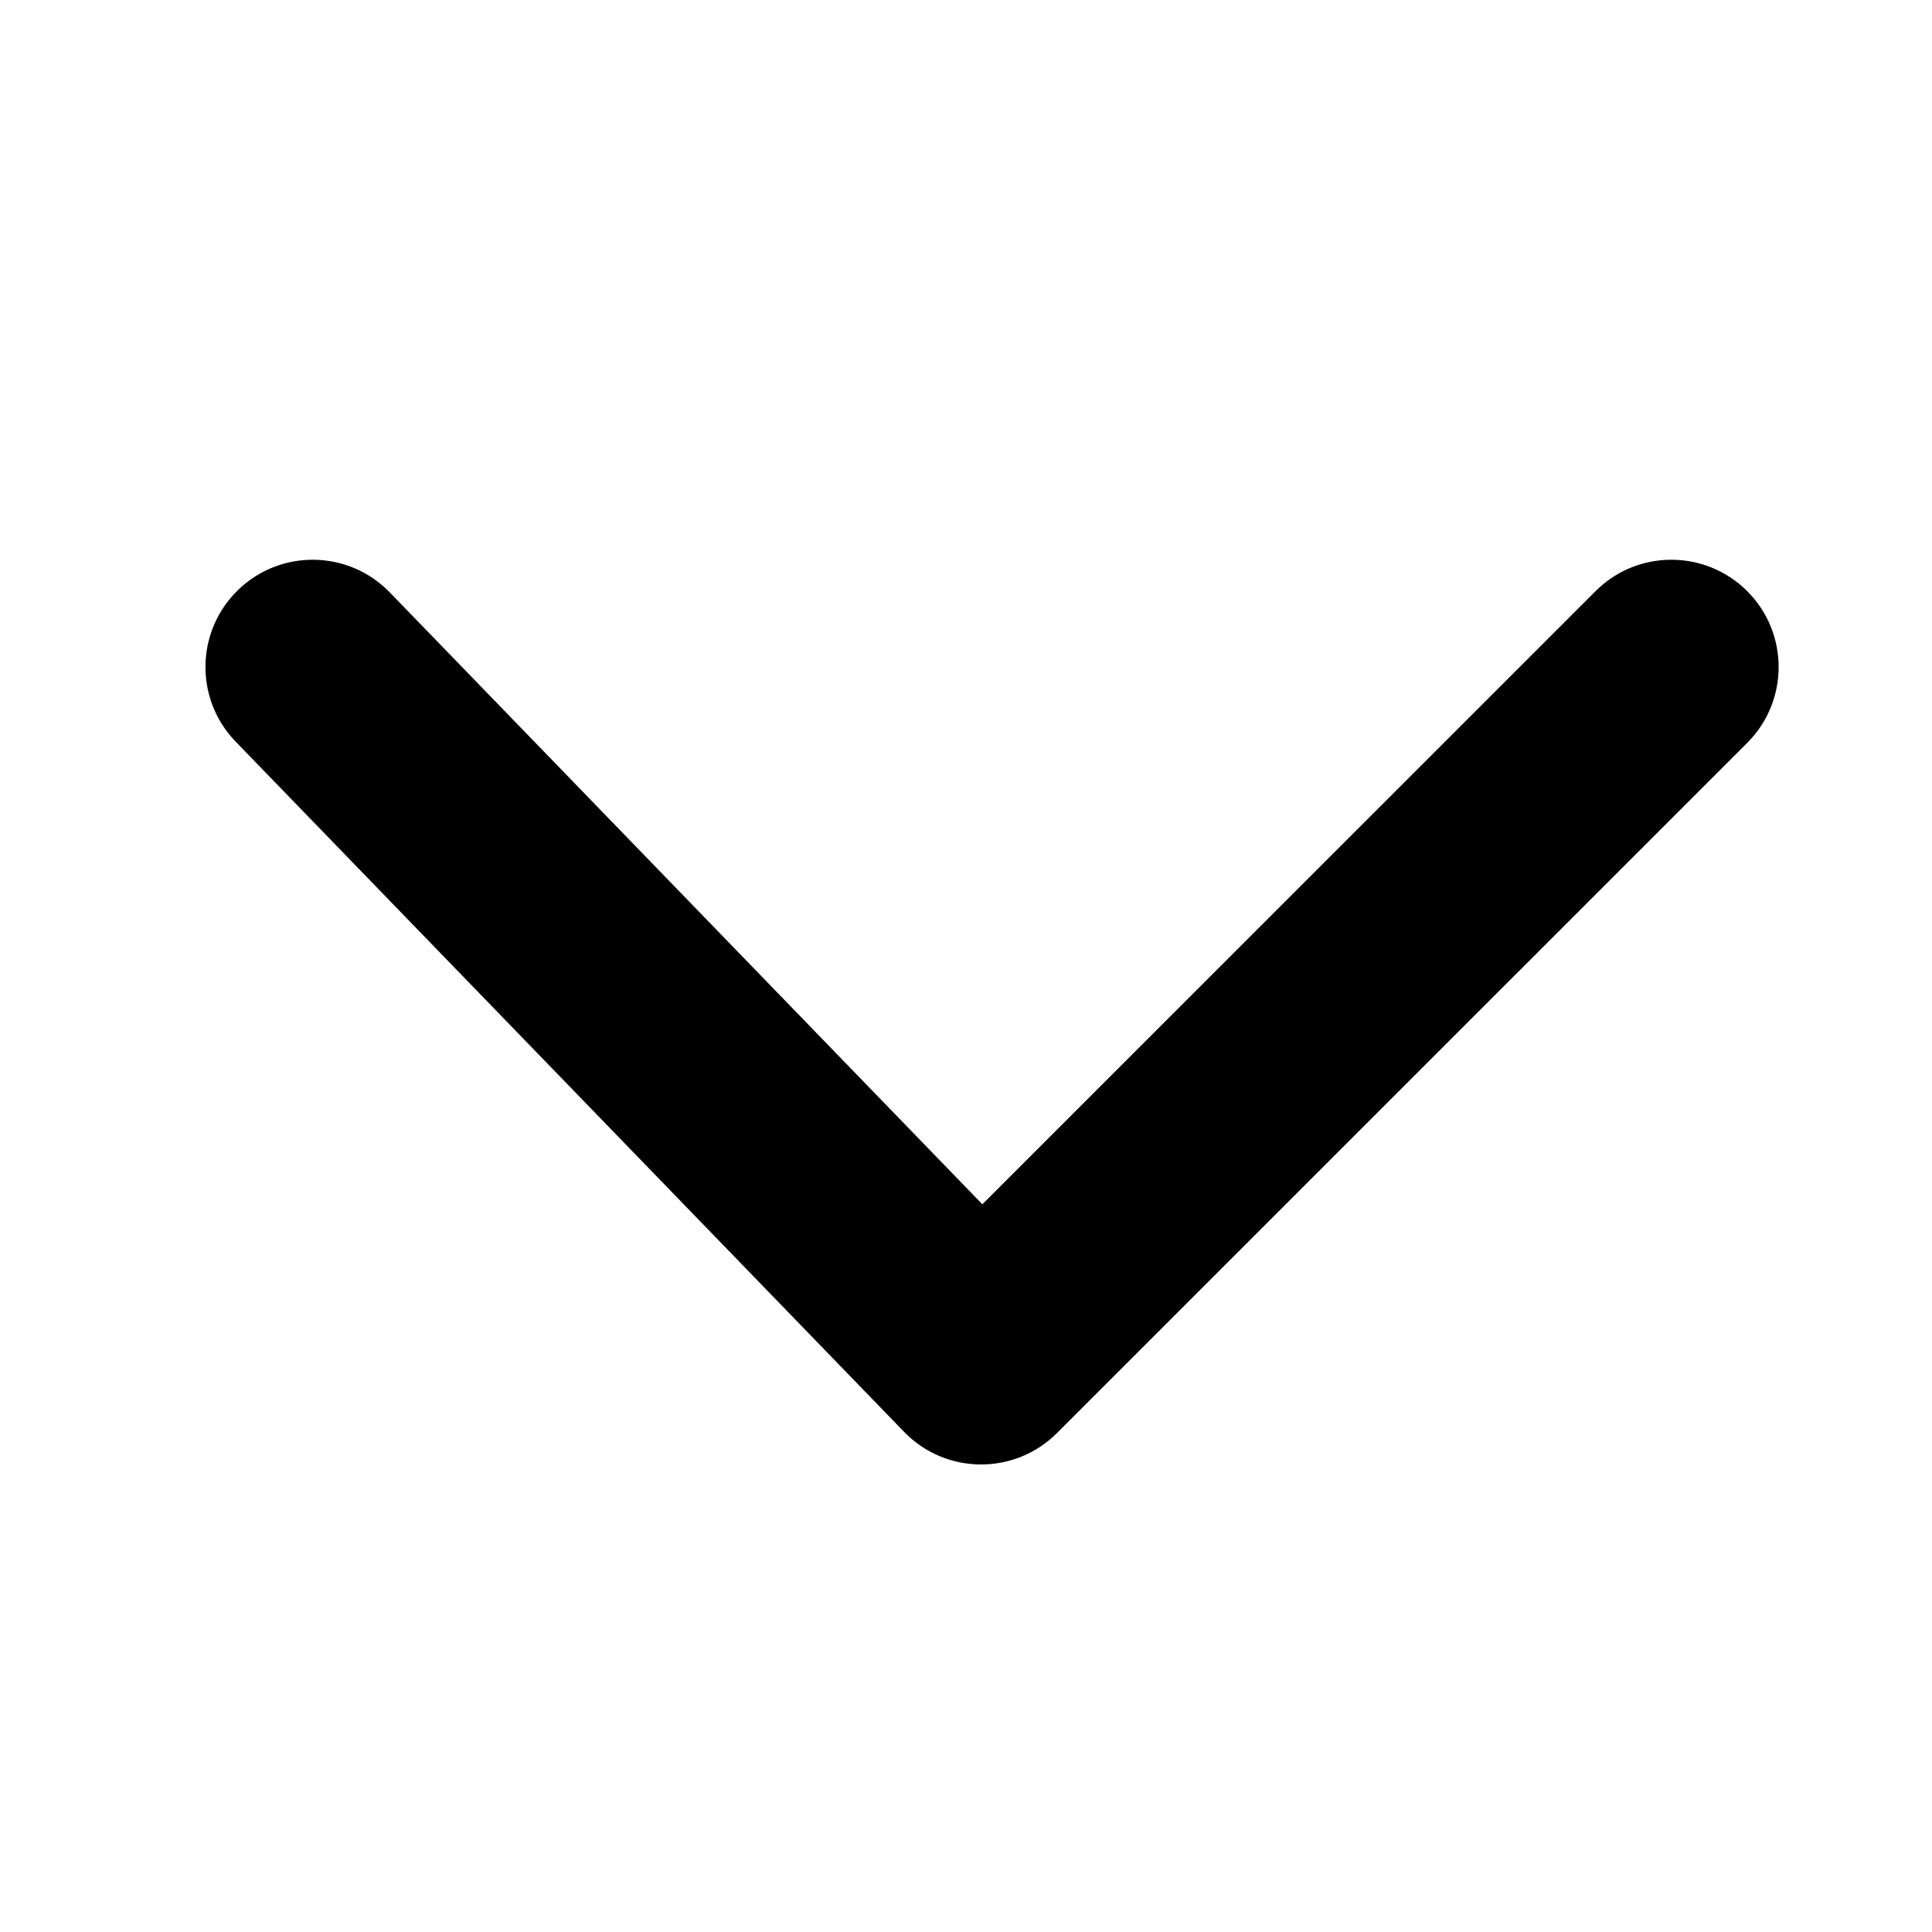
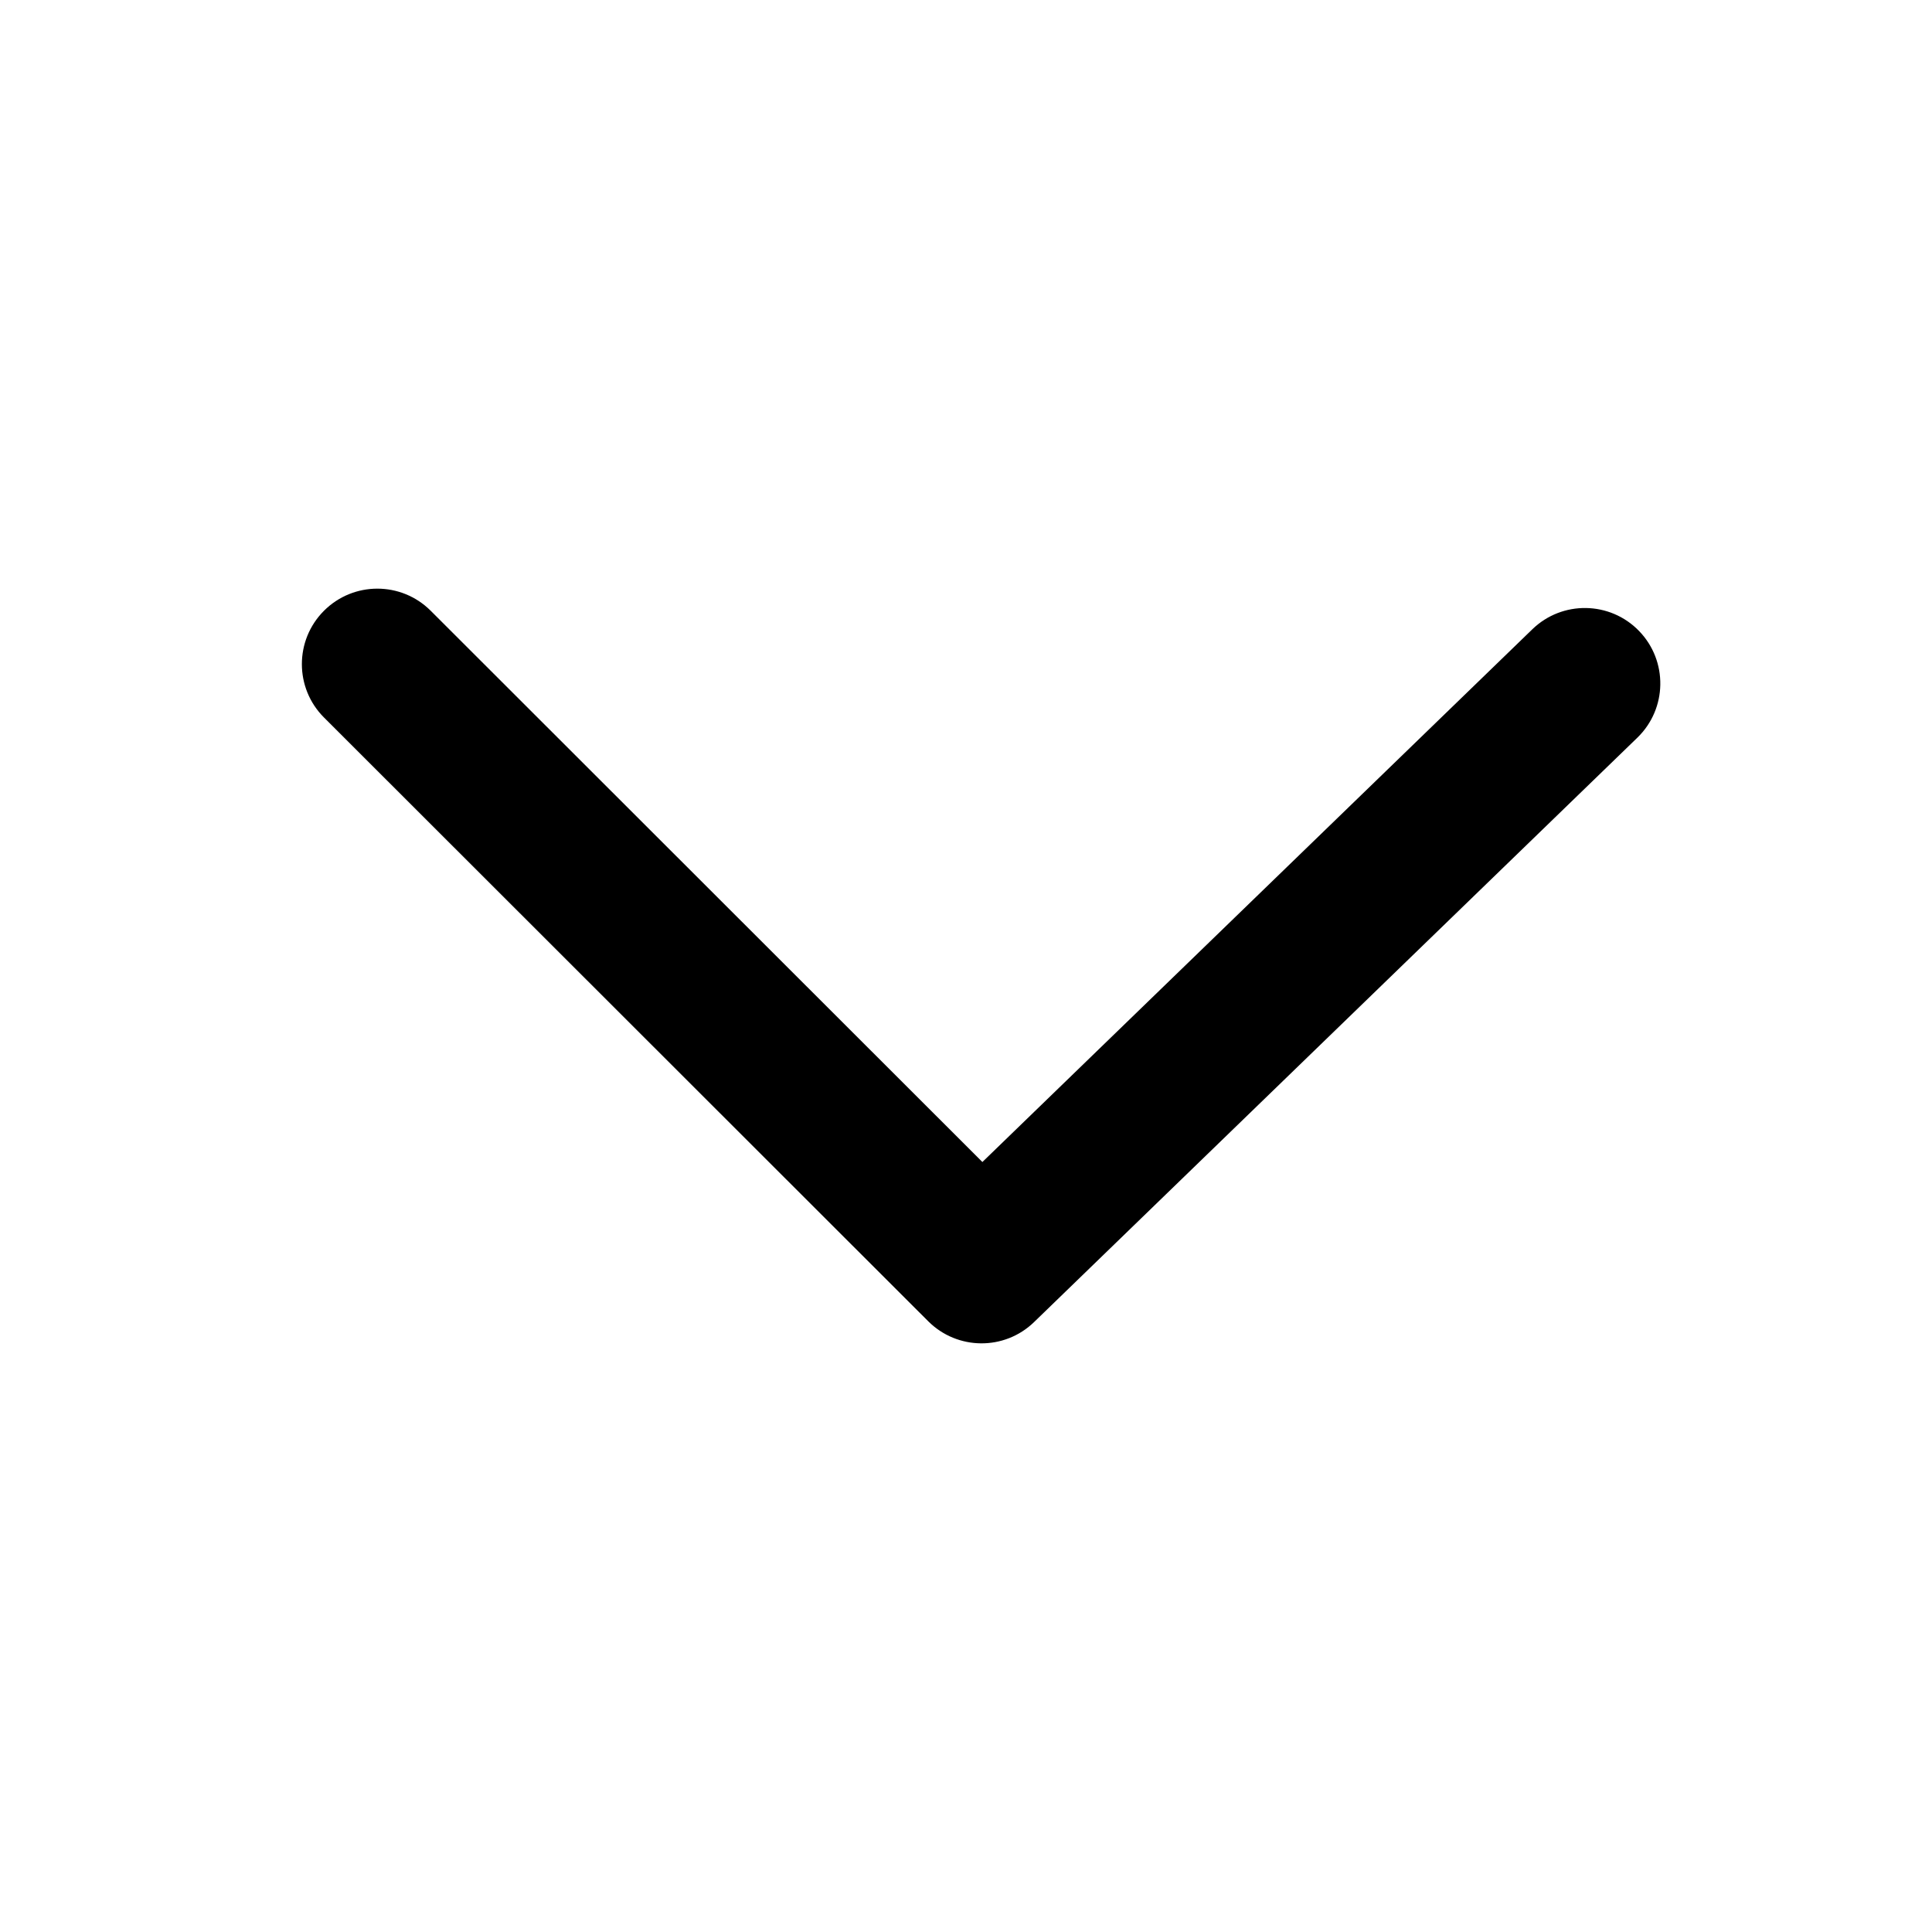
- <svg xmlns="http://www.w3.org/2000/svg" width="180px" height="180px" viewBox="0 0 180 180" version="1.1">
+ <svg xmlns="http://www.w3.org/2000/svg" width="128px" height="128px" viewBox="0 0 128 128" version="1.1">
  <defs />
  <g id="iconos" stroke="none" stroke-width="1" fill="none" fill-rule="evenodd">
    <g id="chevron-donw" fill-rule="nonzero" fill="#000000">
-       <path d="M148.652,133.515 C152.555,137.417 158.882,137.417 162.785,133.514 C166.688,129.611 166.687,123.283 162.784,119.38 L98.475,55.077 C94.528,51.13 88.113,51.182 84.229,55.192 L21.956,119.495 C18.117,123.46 18.218,129.787 22.183,133.627 C26.148,137.466 32.475,137.365 36.315,133.4 L91.523,76.392 L148.652,133.515 Z" id="Path-23" transform="translate(92.42675, 94.2959) scale(1, -1) translate(-92.42675, -94.2959) " />
+       <path d="M28.534,40.463 C26.581,38.511 23.415,38.512 21.463,40.466 C19.511,42.419 19.512,45.585 21.466,47.537 L61.497,87.537 C63.428,89.466 66.55,89.491 68.51,87.591 L108.479,48.874 C110.462,46.952 110.513,43.787 108.591,41.803 C106.67,39.82 103.505,39.77 101.521,41.691 L65.086,76.986 L28.534,40.463 Z" id="Path-19" />
    </g>
  </g>
</svg>
